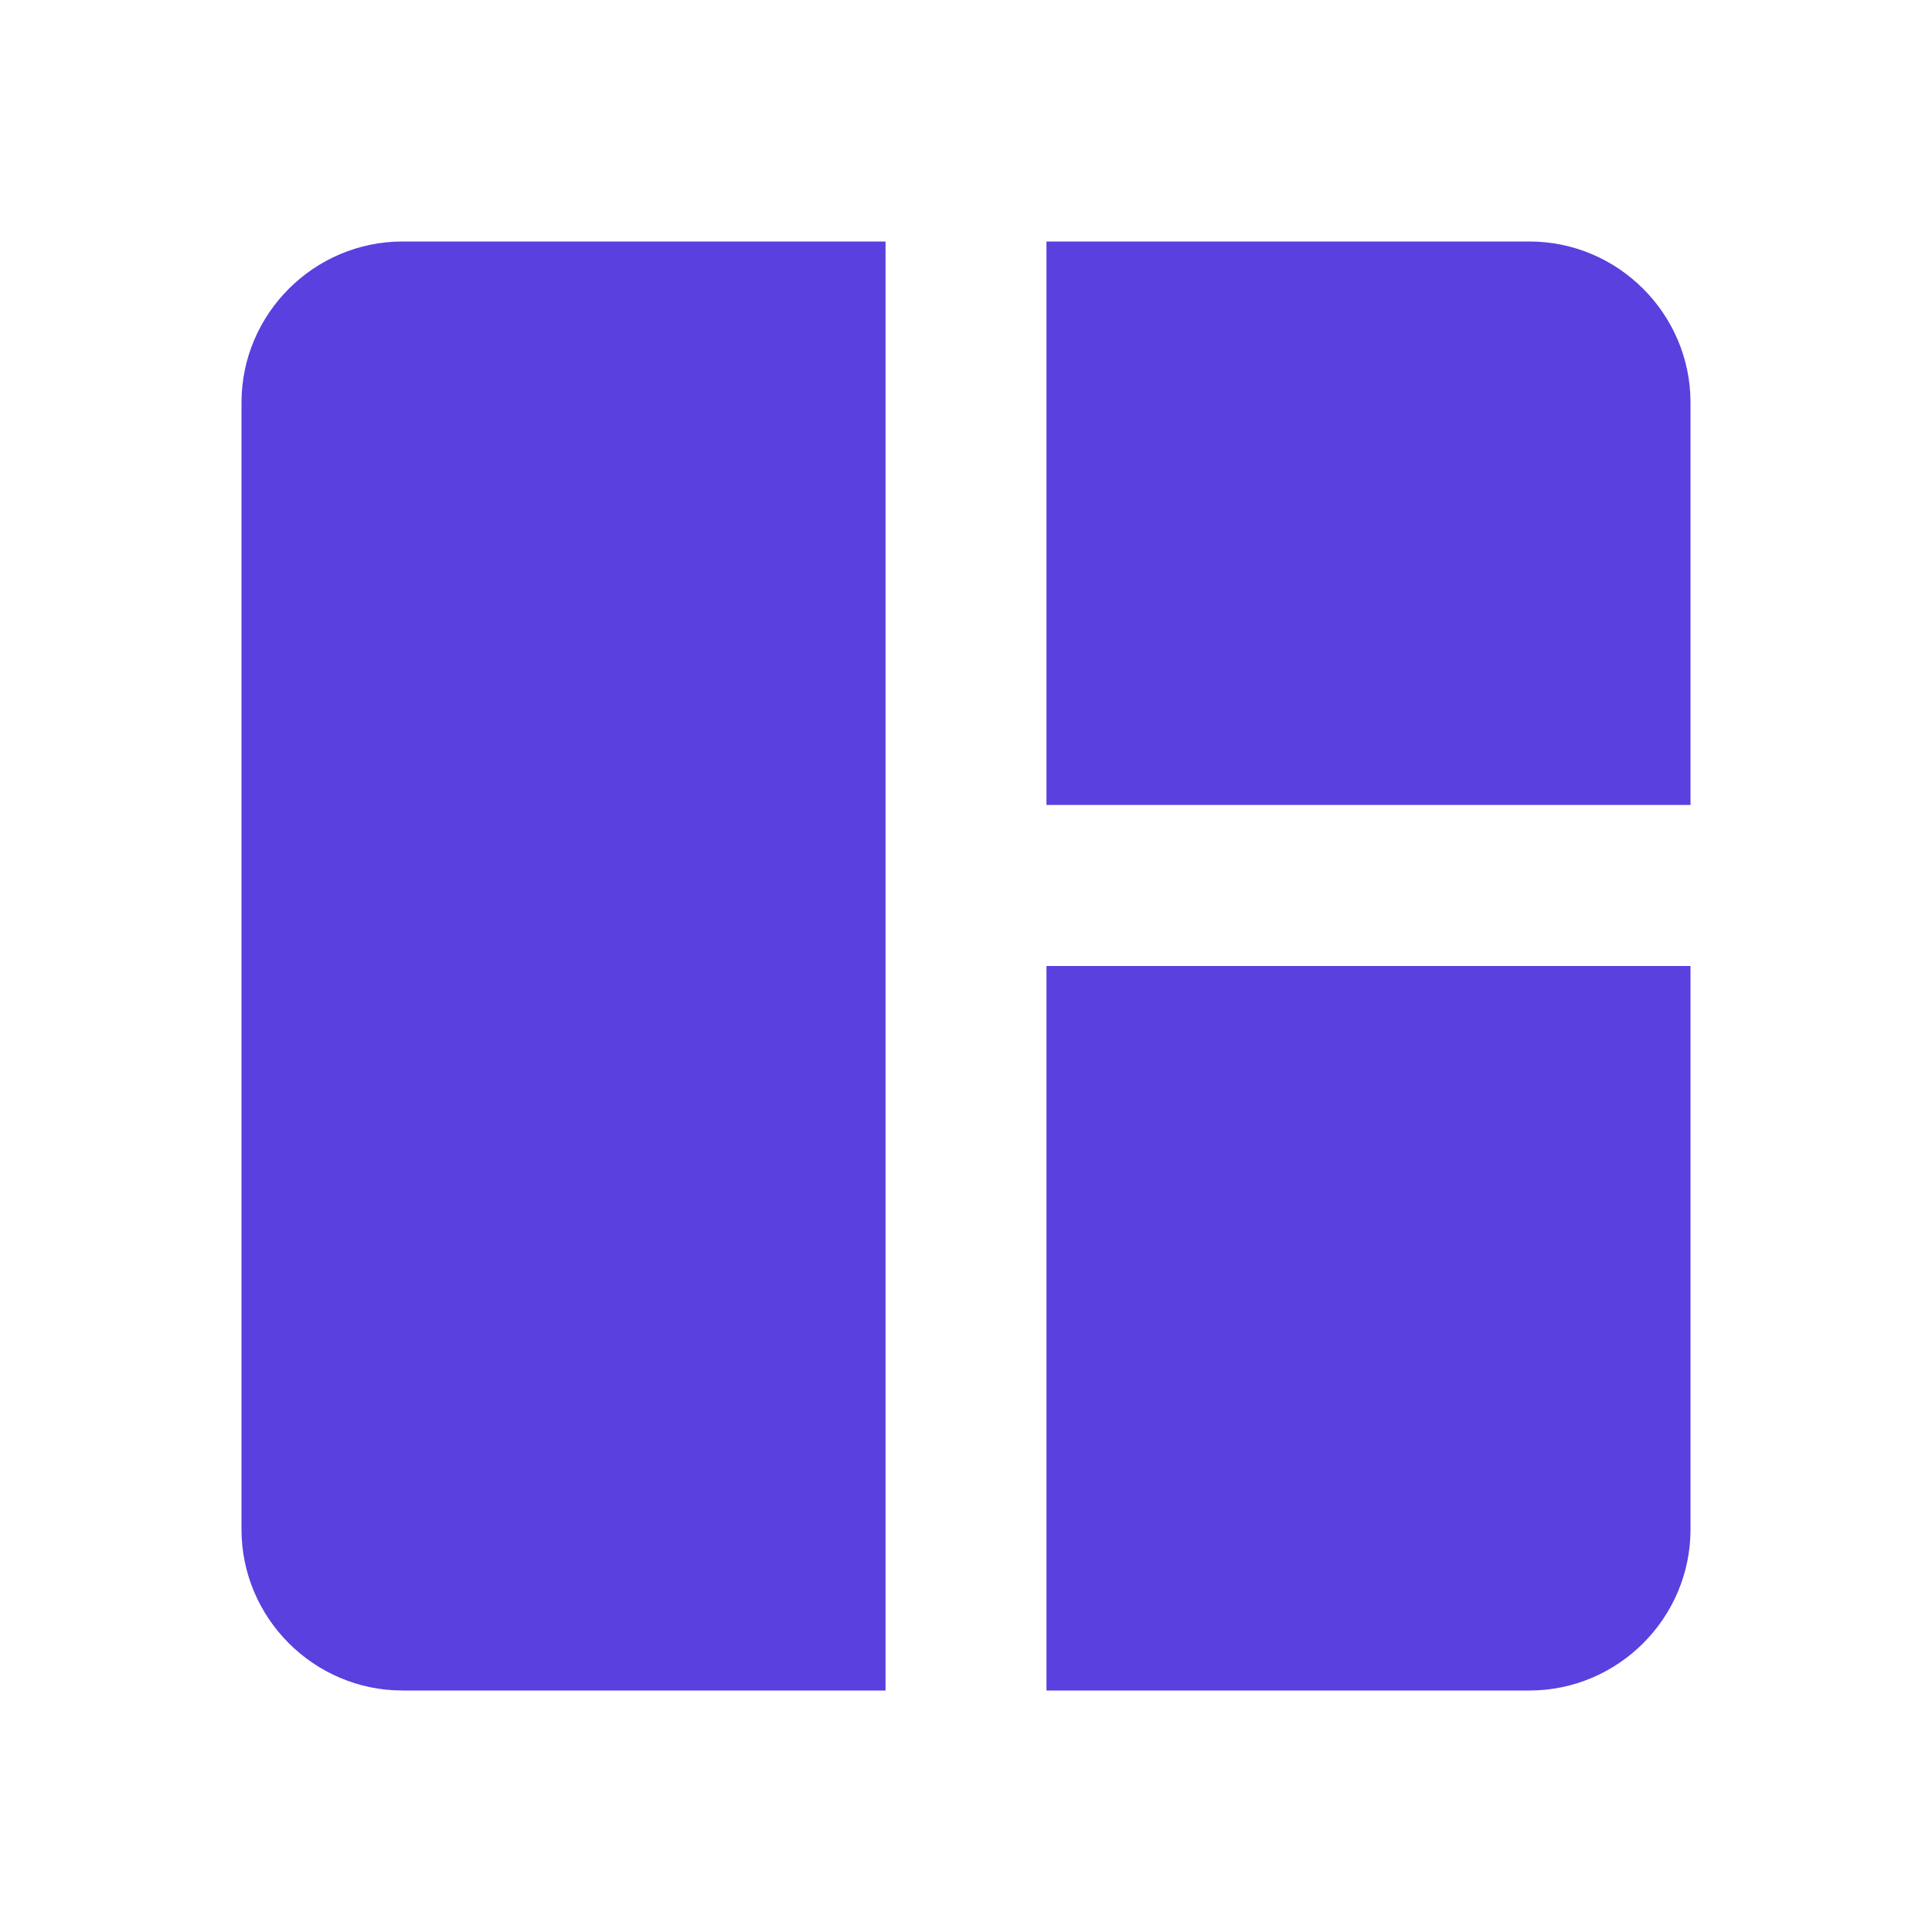
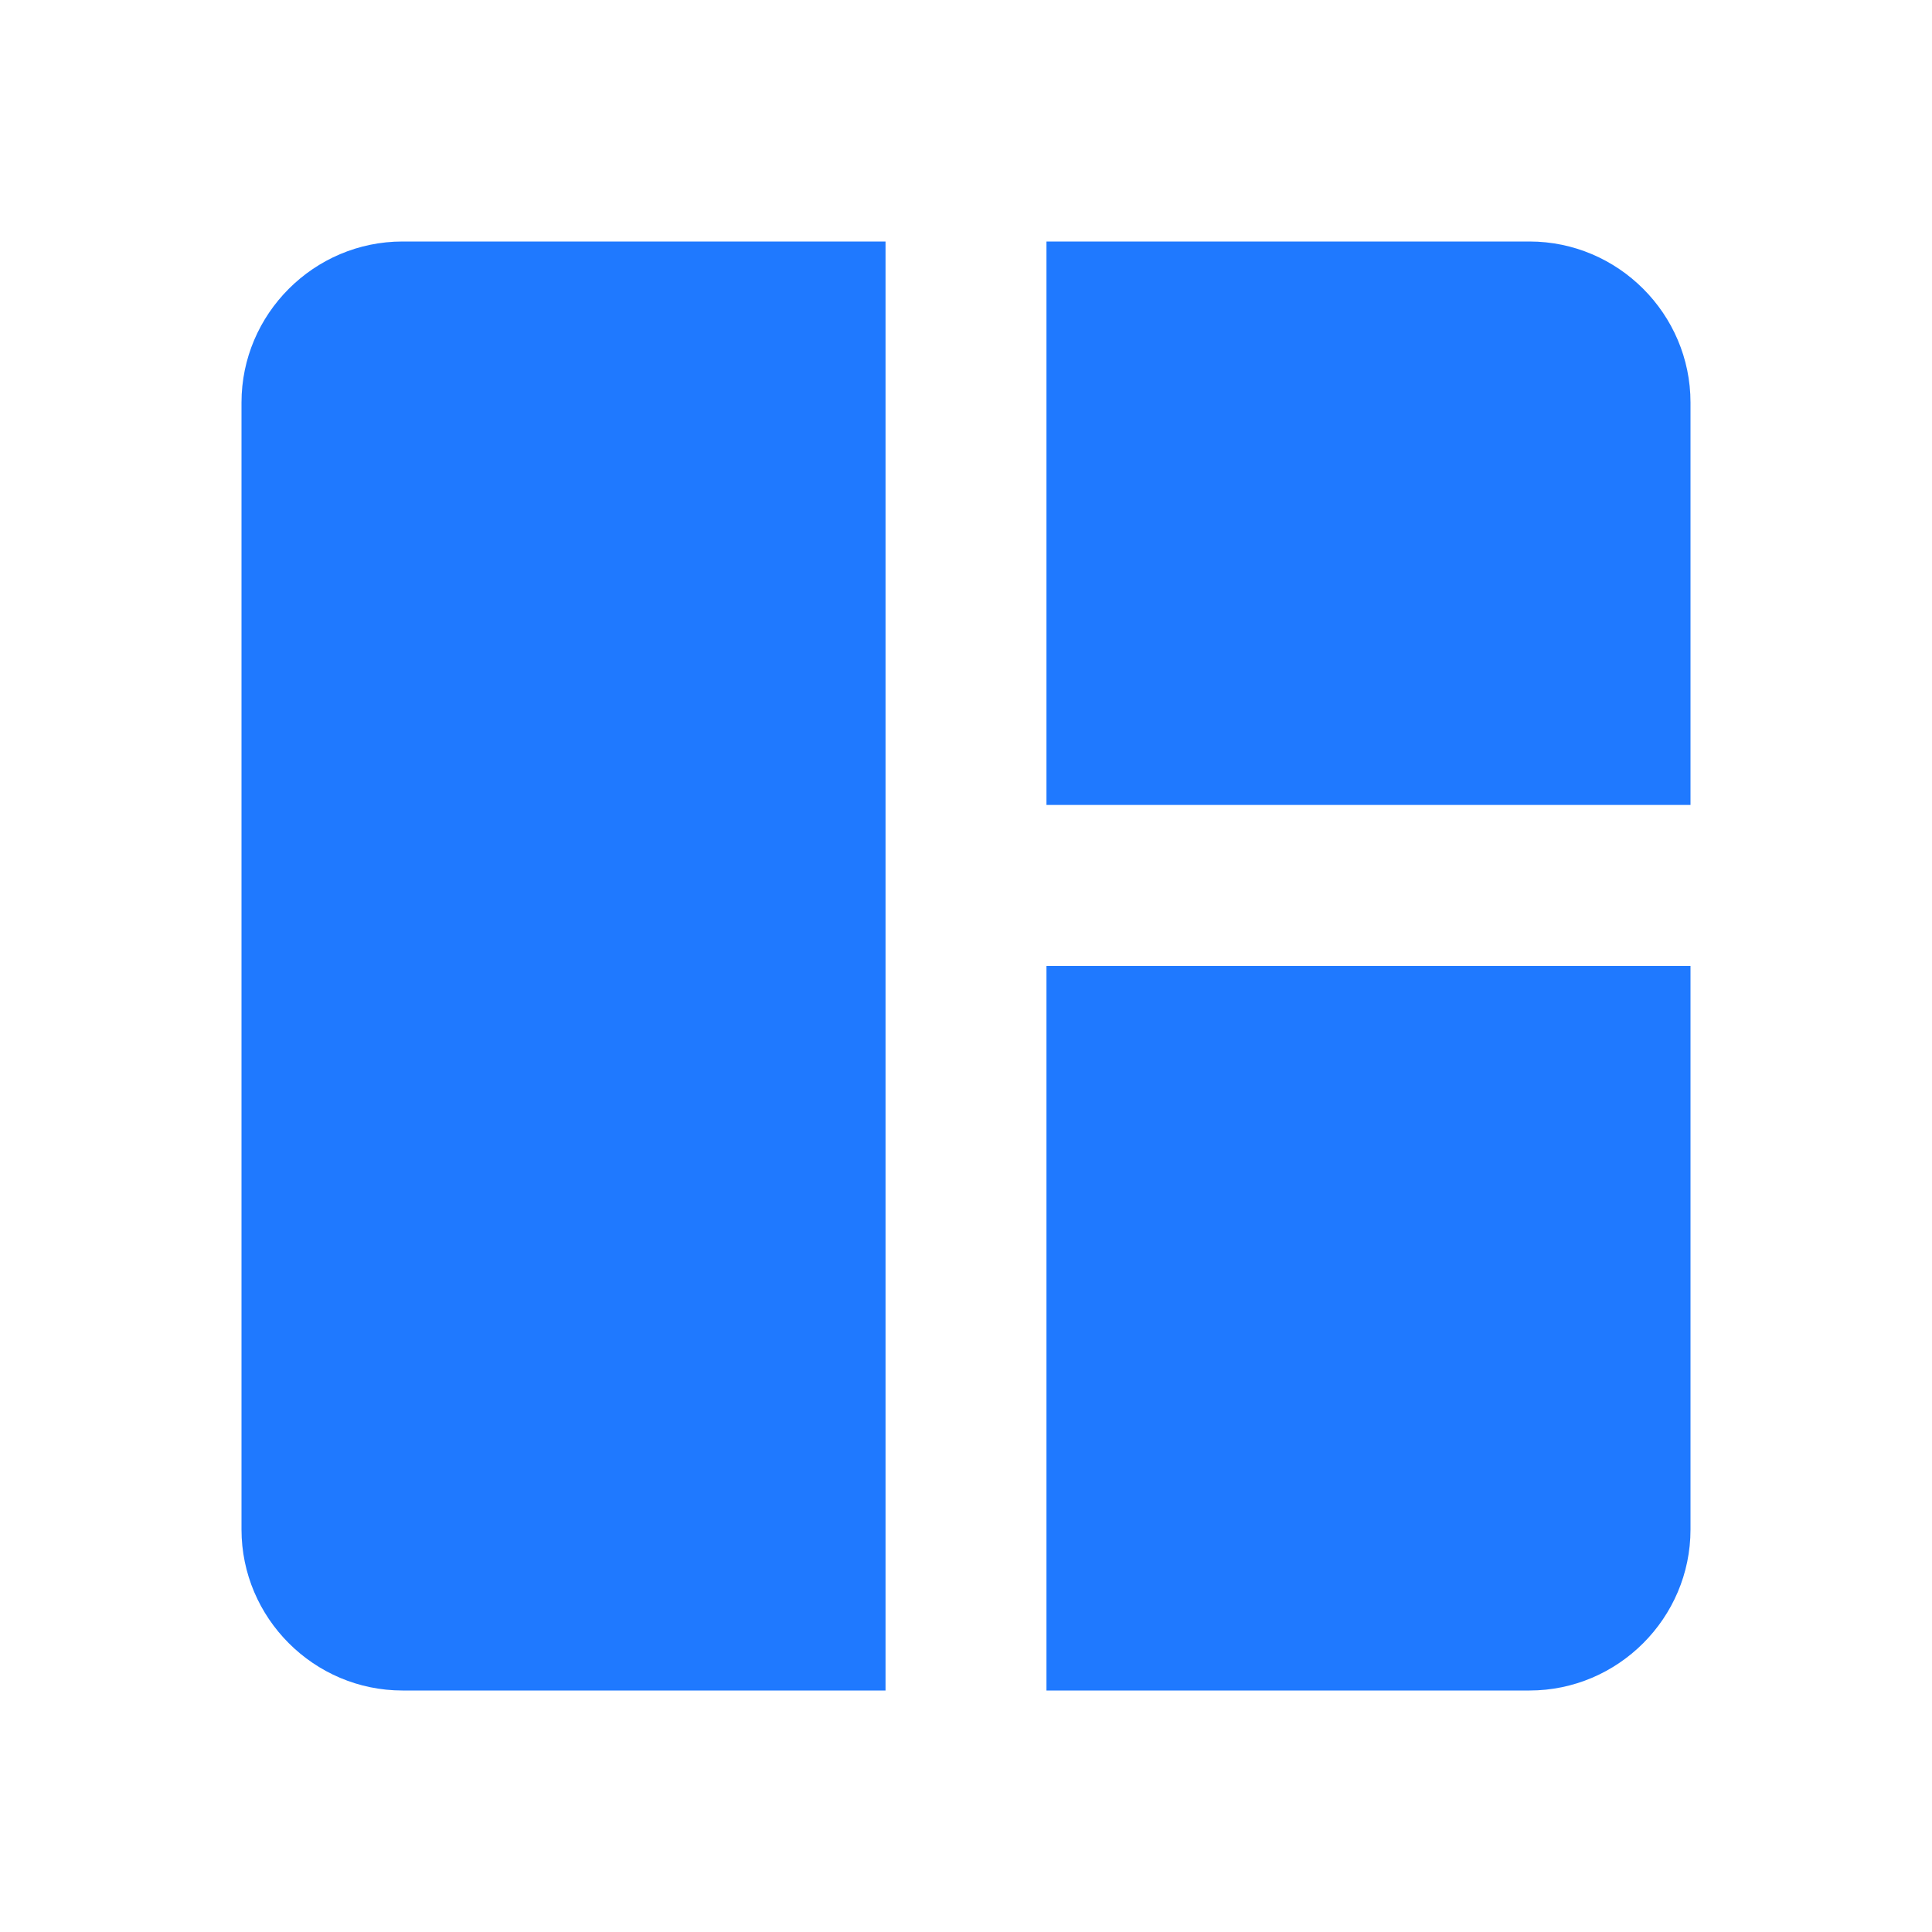
<svg xmlns="http://www.w3.org/2000/svg" width="20" height="20" viewBox="0 0 20 20" fill="none">
-   <path d="M9.167 17.5H4.167C3.25 17.5 2.5 16.75 2.5 15.833V4.167C2.5 3.25 3.25 2.5 4.167 2.5H9.167V17.5ZM10.833 17.5H15.833C16.75 17.5 17.5 16.75 17.5 15.833V10H10.833V17.5ZM17.5 8.333V4.167C17.5 3.25 16.75 2.5 15.833 2.5H10.833V8.333H17.5Z" fill="#5940DF" />
+   <path d="M9.167 17.5H4.167C3.25 17.5 2.5 16.75 2.5 15.833V4.167C2.5 3.25 3.25 2.5 4.167 2.5H9.167V17.5ZM10.833 17.5H15.833C16.75 17.5 17.5 16.75 17.5 15.833V10H10.833V17.5ZM17.5 8.333V4.167C17.5 3.25 16.75 2.5 15.833 2.5H10.833V8.333H17.5Z" fill="#1F79FF" />
</svg>
